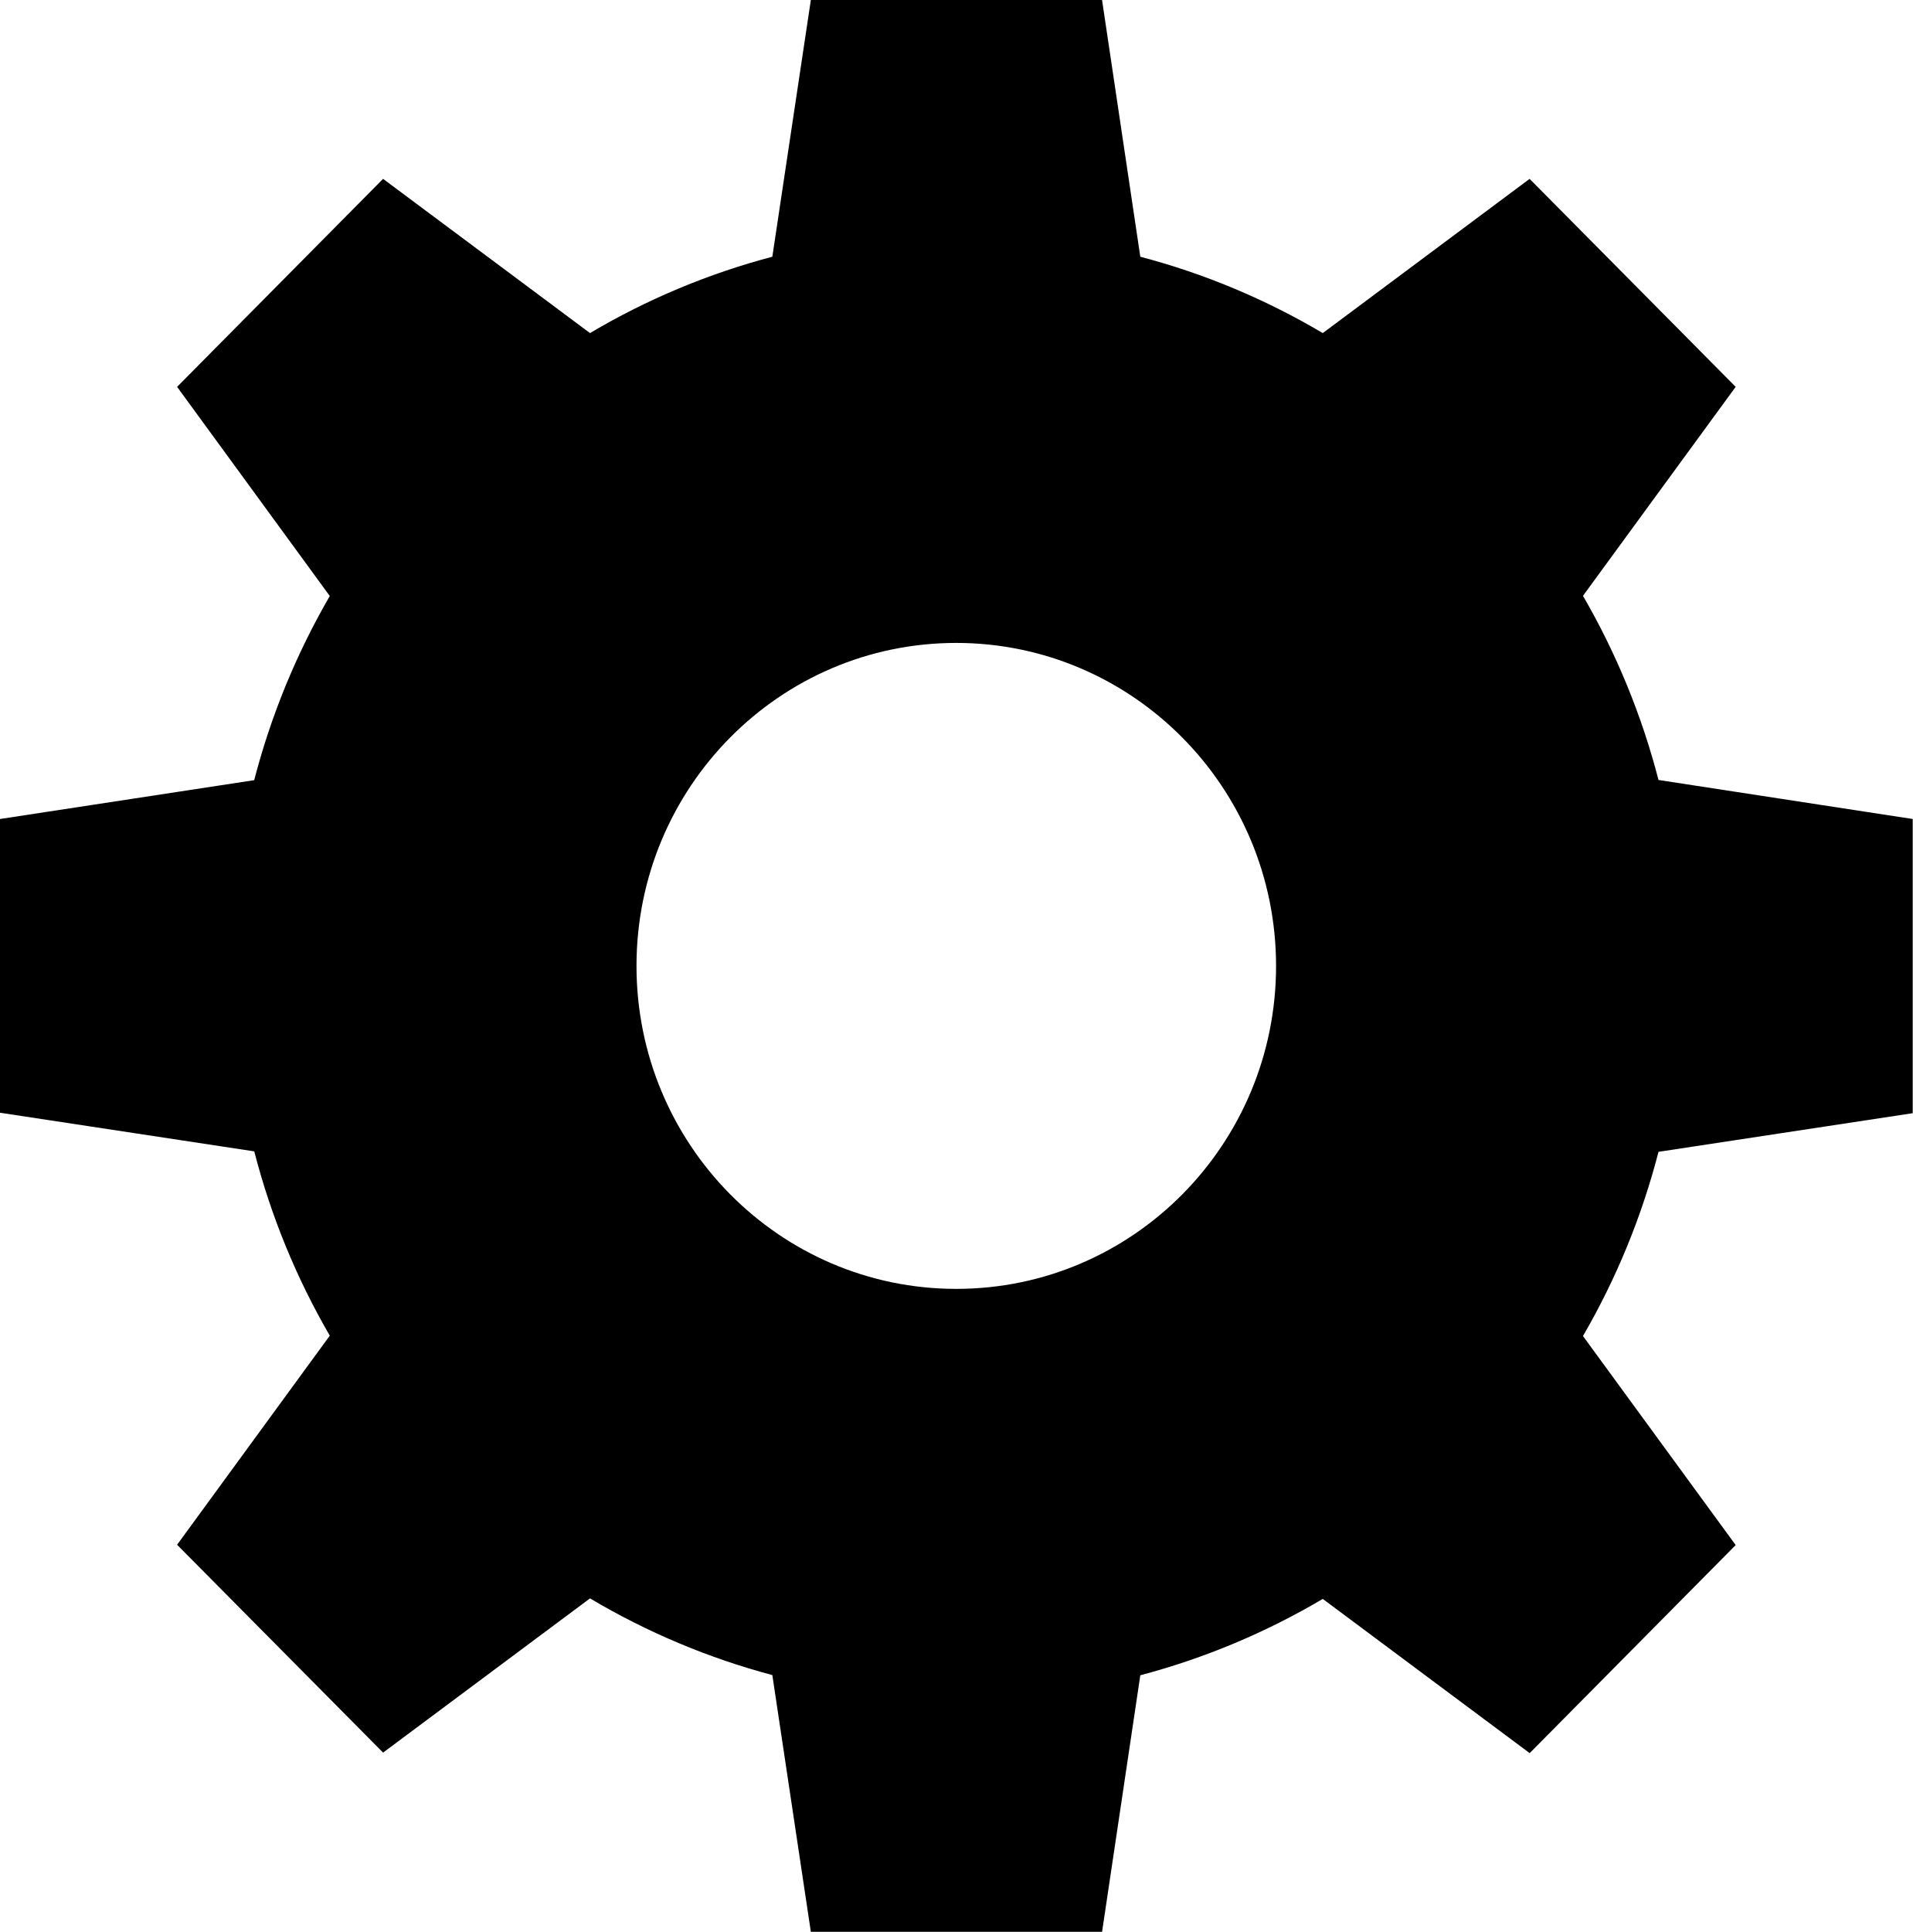
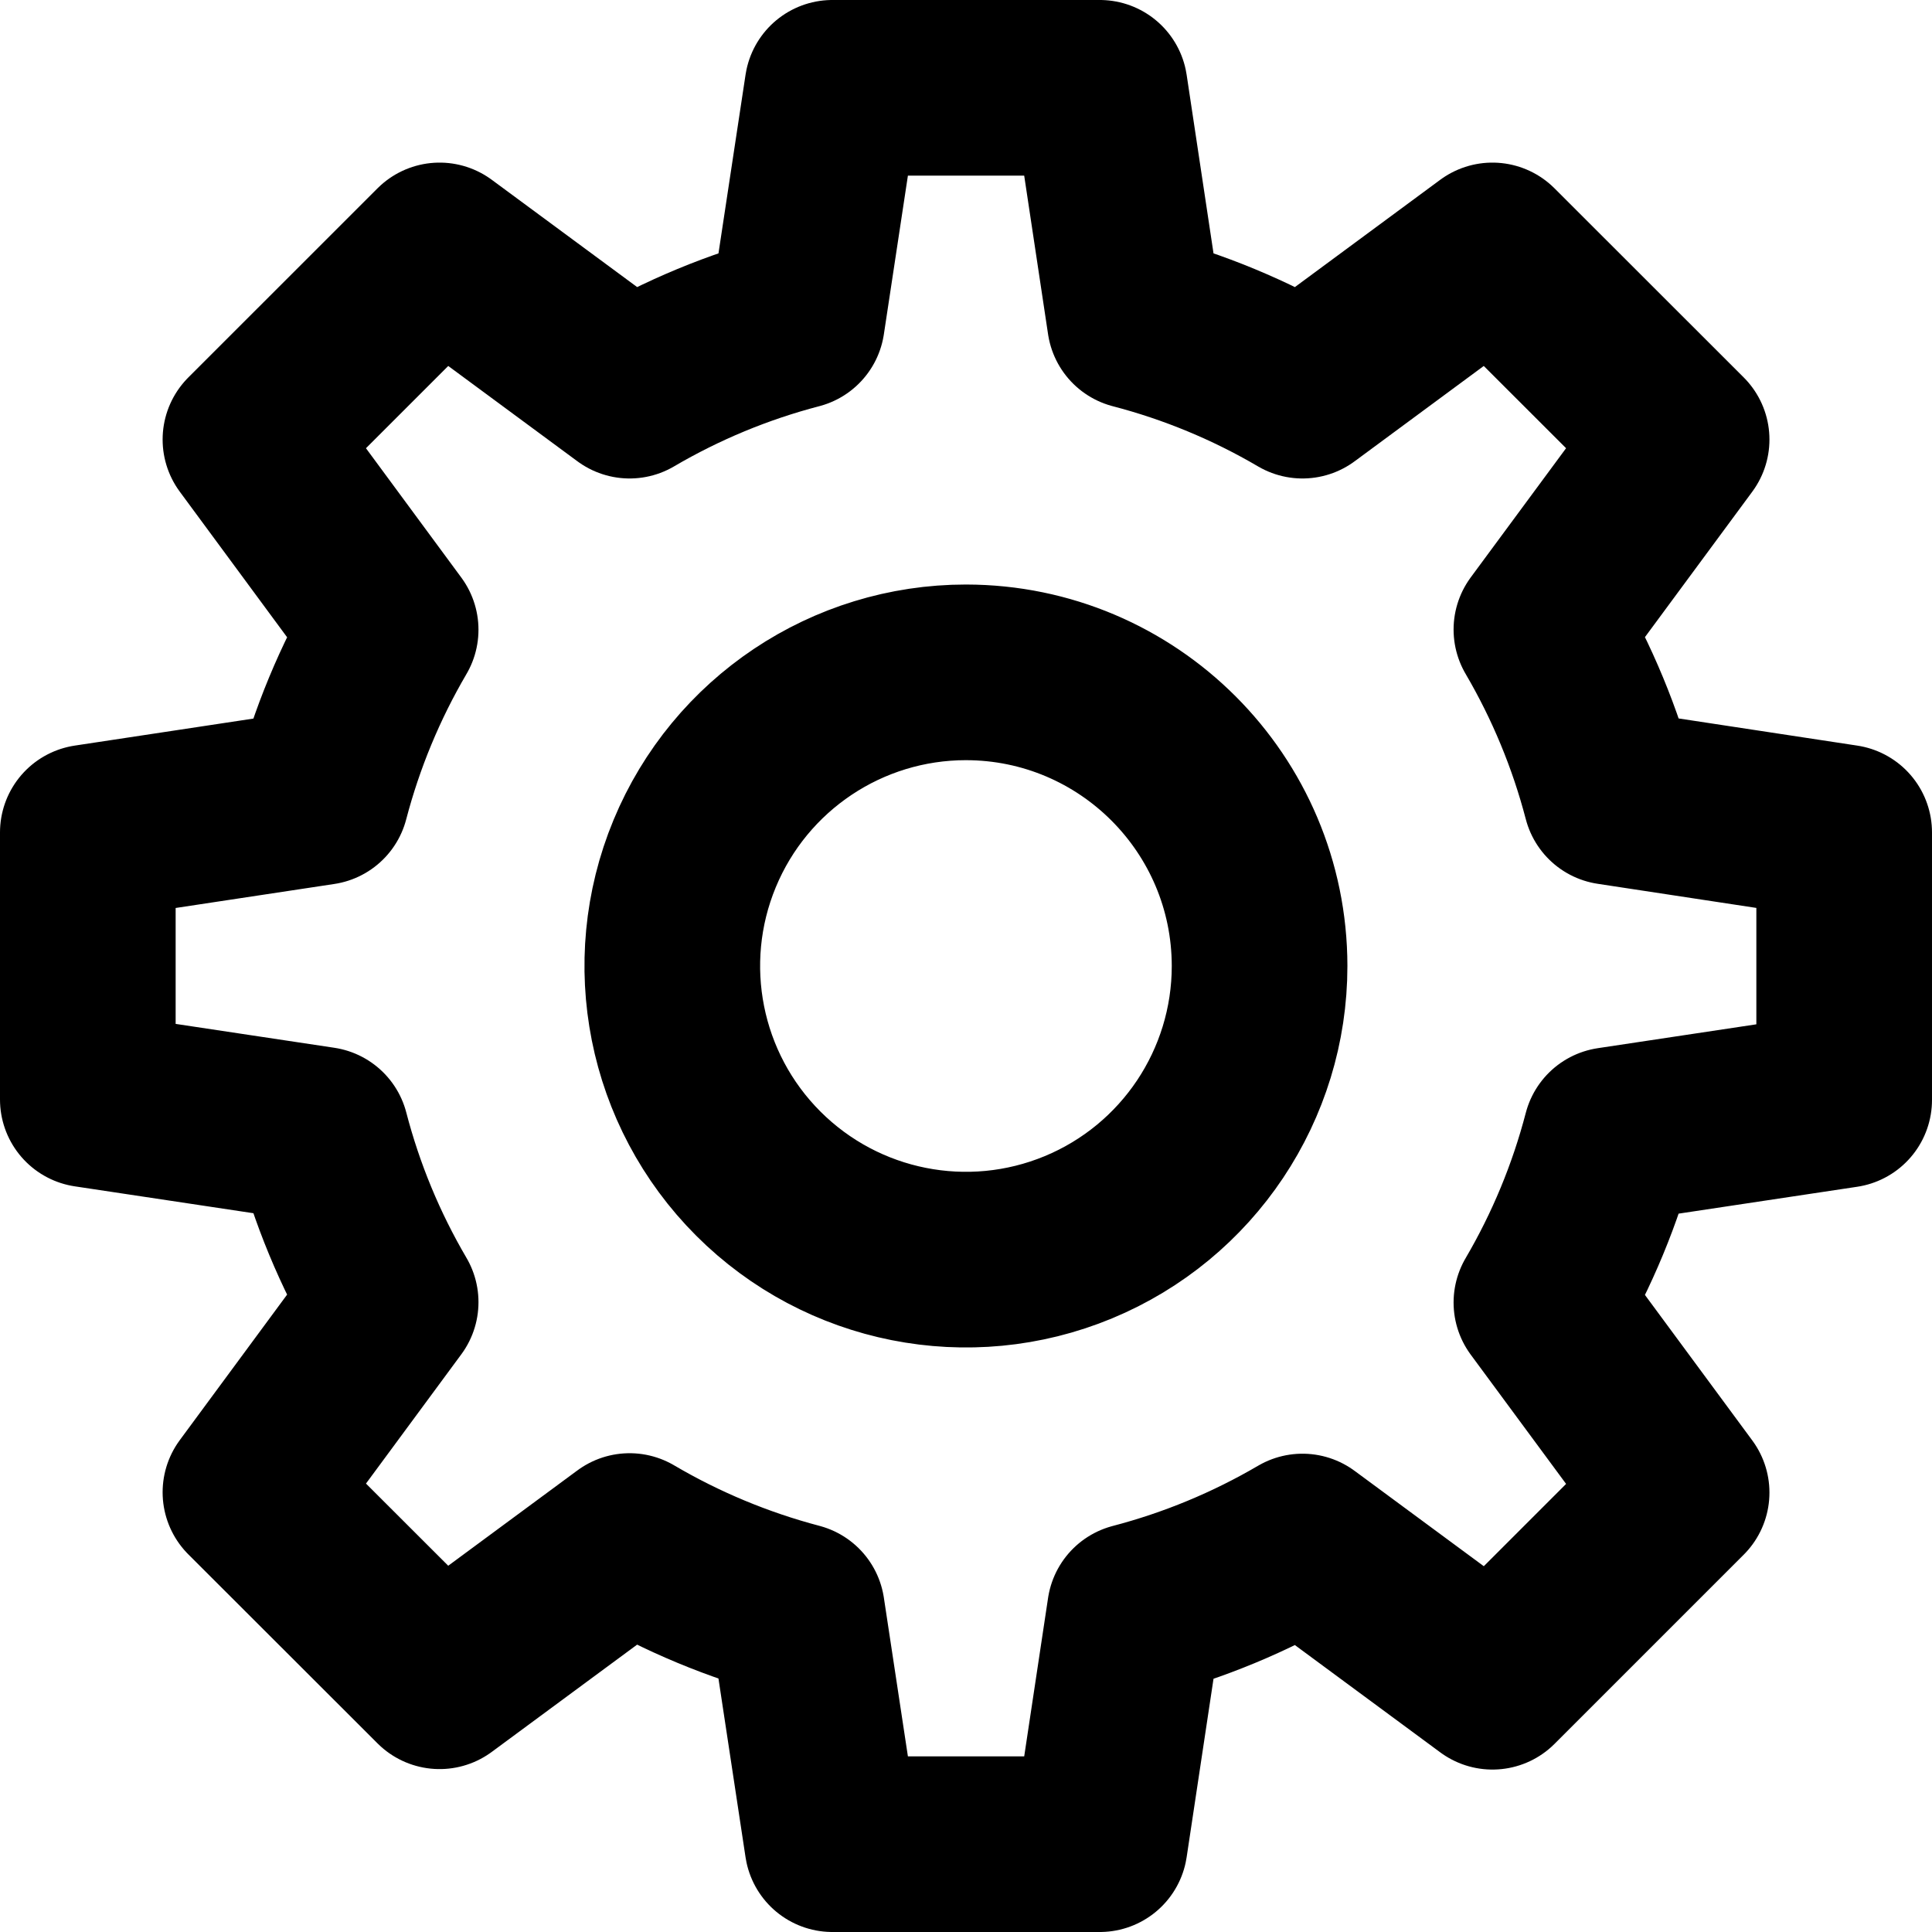
- <svg xmlns="http://www.w3.org/2000/svg" id="Layer_1" data-name="Layer 1" viewBox="0 0 402 405.96" version="1.1">
+ <svg xmlns="http://www.w3.org/2000/svg" id="Layer_1" data-name="Layer 1" viewBox="0 0 400 400" version="1.1" width="400" height="400">
  <defs id="defs75" />
-   <path id="Gear" d="M 231.623,405.918 H 170.418 L 162.323,351.973 A 151.918,153.399 0 0 1 124.003,335.86 L 80.515,368.266 37.22,324.59 69.314,280.651 A 150.75,152.219 0 0 1 53.439,241.93 L 0,233.811 v -61.718 l 53.425,-8.161 A 151.891,153.371 0 0 1 69.314,125.24 L 37.22,81.286 80.515,37.583 124.003,69.989 A 151.19,152.663 0 0 1 162.323,53.946 L 170.418,0 h 61.204 l 8.041,53.946 a 151.025,152.497 0 0 1 38.347,16.044 l 43.474,-32.406 43.309,43.703 -32.093,43.912 a 151.588,153.066 0 0 1 15.875,38.693 L 402,172.093 v 61.815 l -53.425,8.119 a 151.272,152.747 0 0 1 -15.875,38.707 l 32.093,43.925 -43.295,43.717 -43.488,-32.406 a 151.973,153.455 0 0 1 -38.347,16.044 l -8.041,53.946 z M 201,135.093 A 67.211,67.866 0 1 0 268.197,202.945 67.266,67.921 0 0 0 201,135.093 Z" style="stroke-width:1.381" />
+   <path id="Gear" d="m 227.7,381.817 h -55.363 l -7.323,-48.327 c -12.16,-3.203 -23.823,-8.06 -34.663,-14.435 L 91.014,348.087 51.851,308.961 80.881,269.598 C 74.518,258.753 69.686,247.08 66.521,234.911 l -48.339,-7.273 v -55.289 l 48.326,-7.311 c 3.183,-12.157 8.019,-23.82 14.372,-34.663 L 51.851,91 91.014,51.849 130.351,80.88 c 10.839,-6.361 22.503,-11.197 34.663,-14.372 l 7.323,-48.327 h 55.363 l 7.273,48.327 c 12.169,3.171 23.842,8.008 34.688,14.372 l 39.325,-29.031 39.176,39.151 -29.031,39.338 c 6.352,10.842 11.184,22.505 14.36,34.663 l 48.326,7.348 v 55.376 l -48.326,7.273 c -3.171,12.163 -8.003,23.831 -14.36,34.675 l 29.031,39.35 -39.163,39.164 -39.337,-29.031 c -10.851,6.355 -22.522,11.191 -34.688,14.372 z M 200,139.202 c -24.592,-0.005 -46.765,14.806 -56.178,37.525 -9.413,22.719 -4.211,48.87 13.178,66.26 17.389,17.389 43.541,22.591 66.259,13.178 22.719,-9.413 37.53,-31.586 37.525,-56.178 -0.034,-33.556 -27.228,-60.75 -60.784,-60.784 z" style="fill:none;stroke:#000000;stroke-width:36.365;stroke-linecap:round;stroke-dasharray:none;stroke-opacity:1;stroke-linejoin:round" />
</svg>
